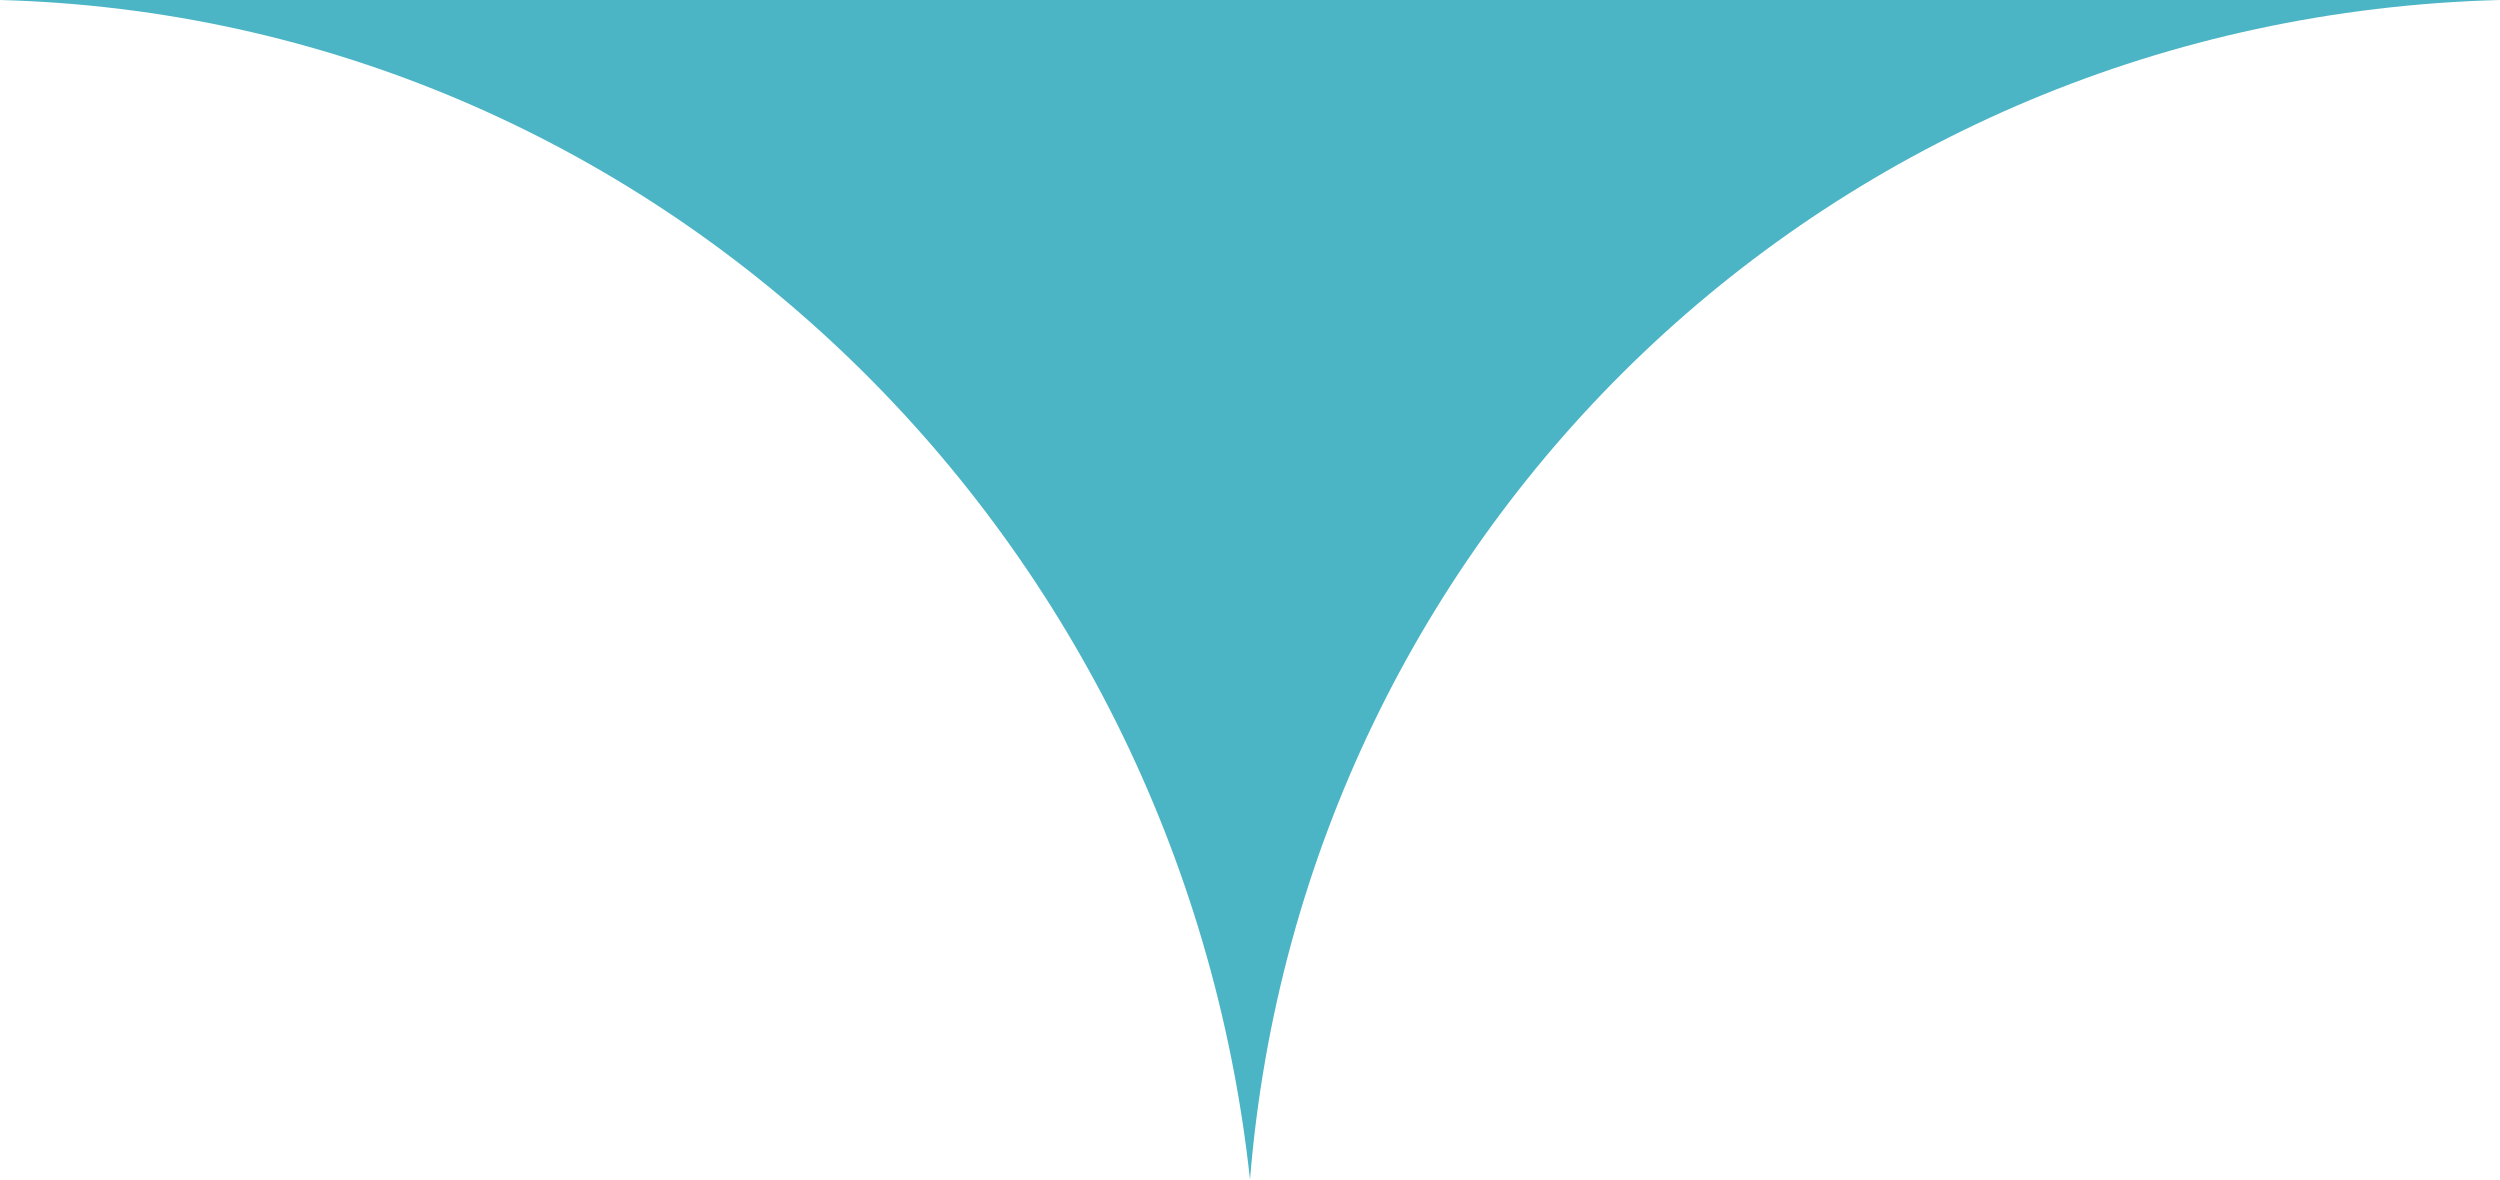
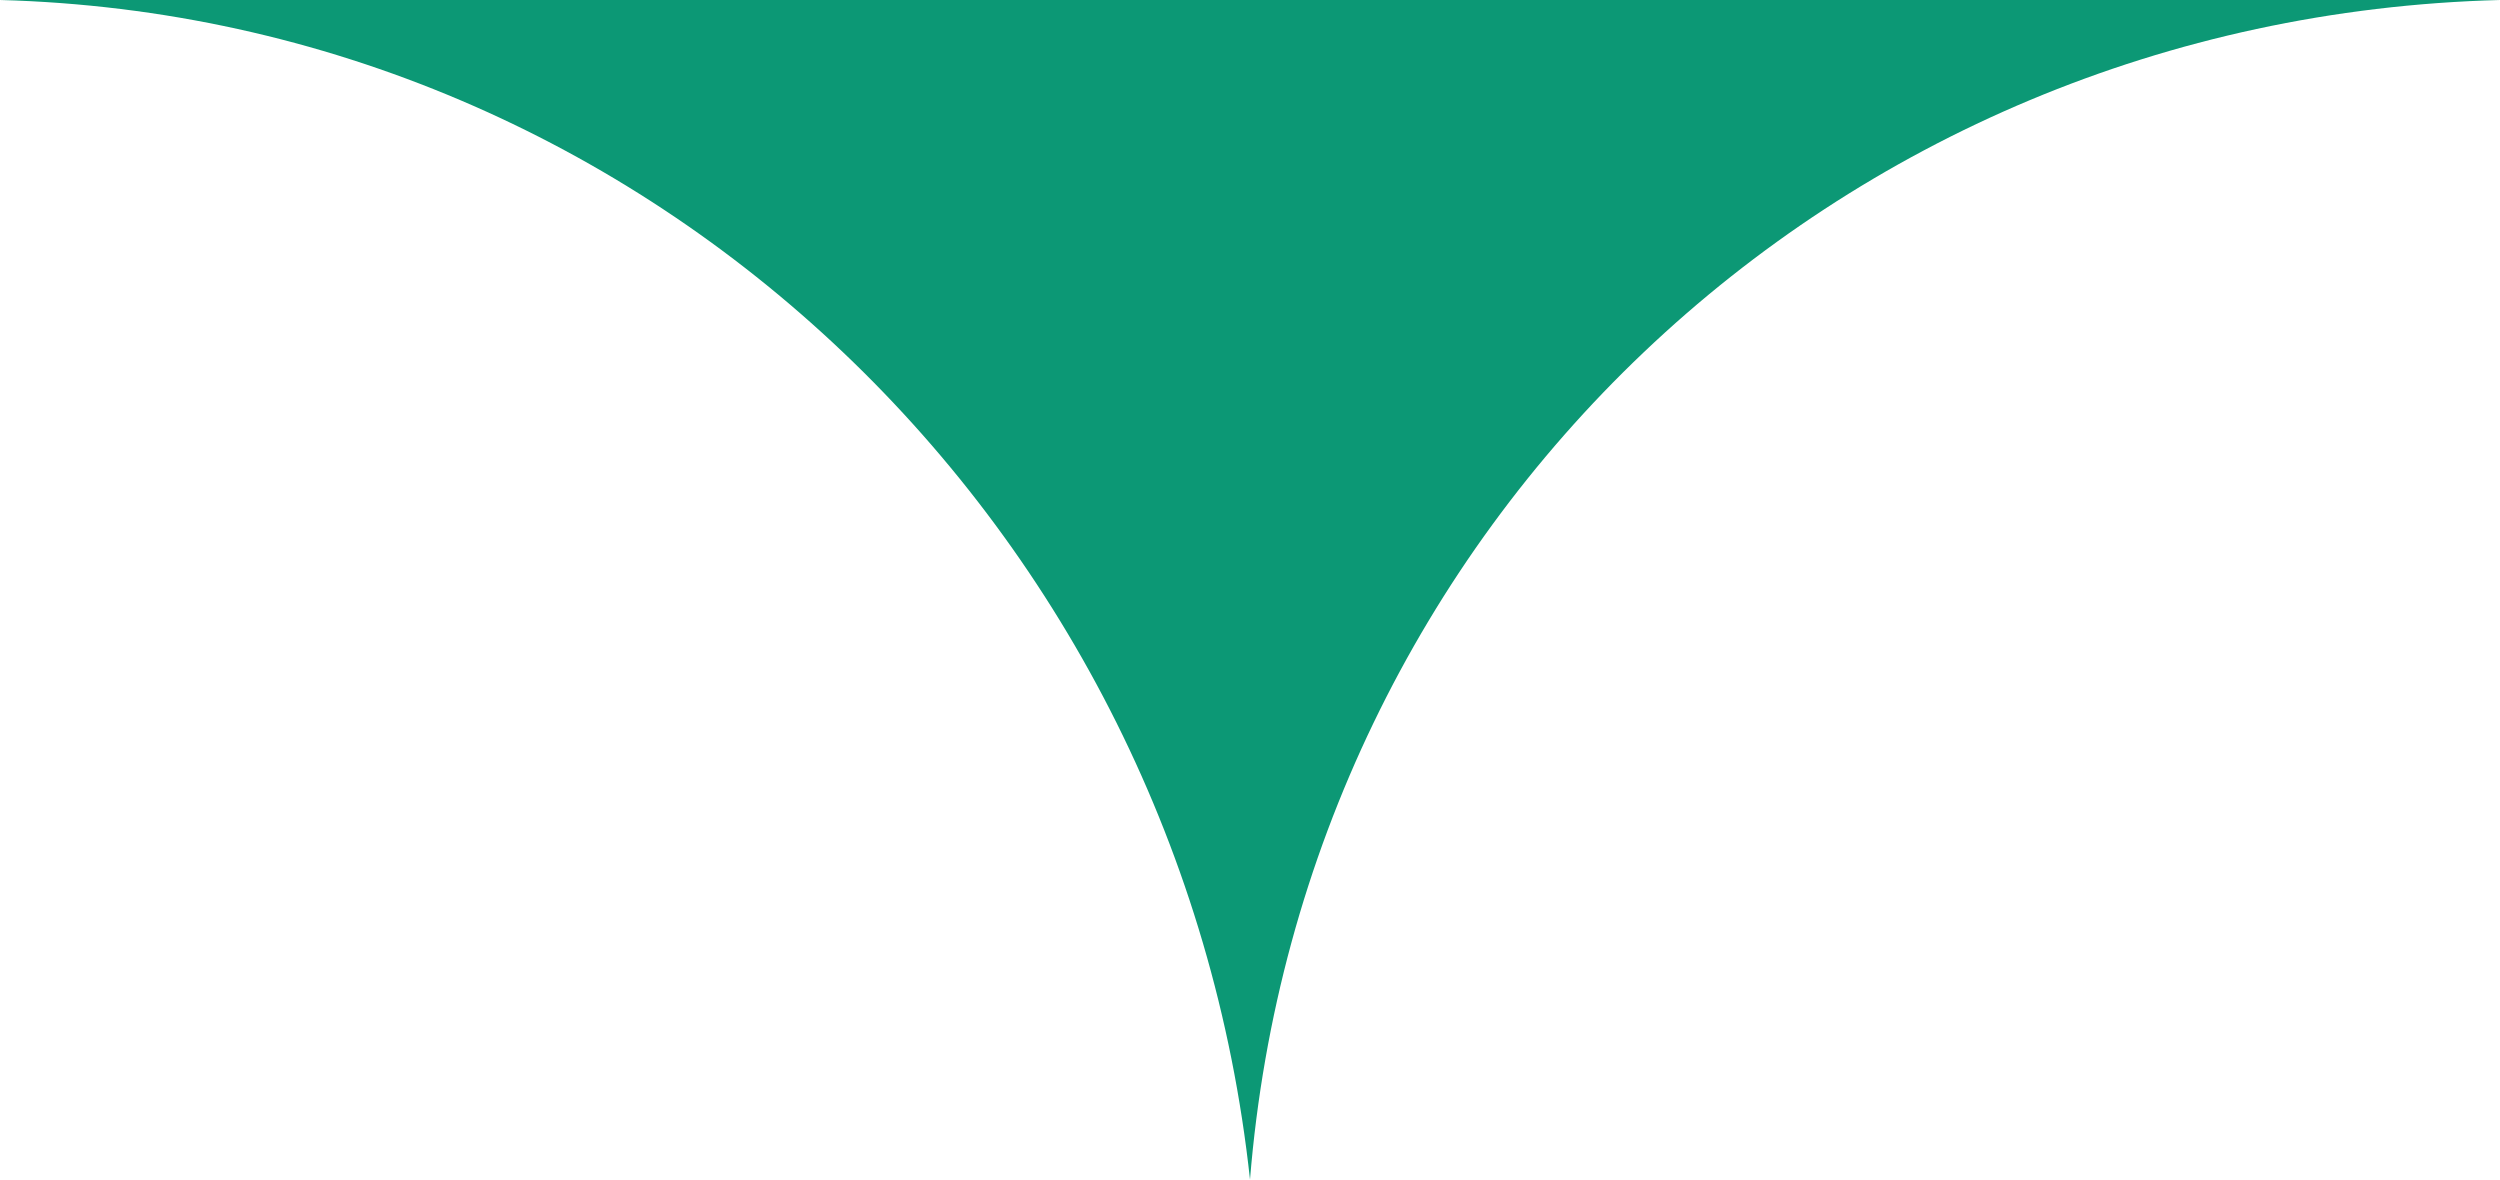
<svg xmlns="http://www.w3.org/2000/svg" version="1.1" id="Layer_1" x="0px" y="0px" viewBox="0 0 14.2 6.7" style="enable-background:new 0 0 14.2 6.7;" xml:space="preserve">
  <style type="text/css">
- 	.st0{fill:#4BB4C5;}
+ 	.st0{fill:#0C9875;}
</style>
  <g>
    <path class="st0" d="M0,0c3.7,0.1,6.7,3,7.1,6.7C7.4,3,10.4,0.1,14.2,0" />
  </g>
  <g>
</g>
  <g>
</g>
  <g>
</g>
  <g>
</g>
  <g>
</g>
  <g>
</g>
</svg>
